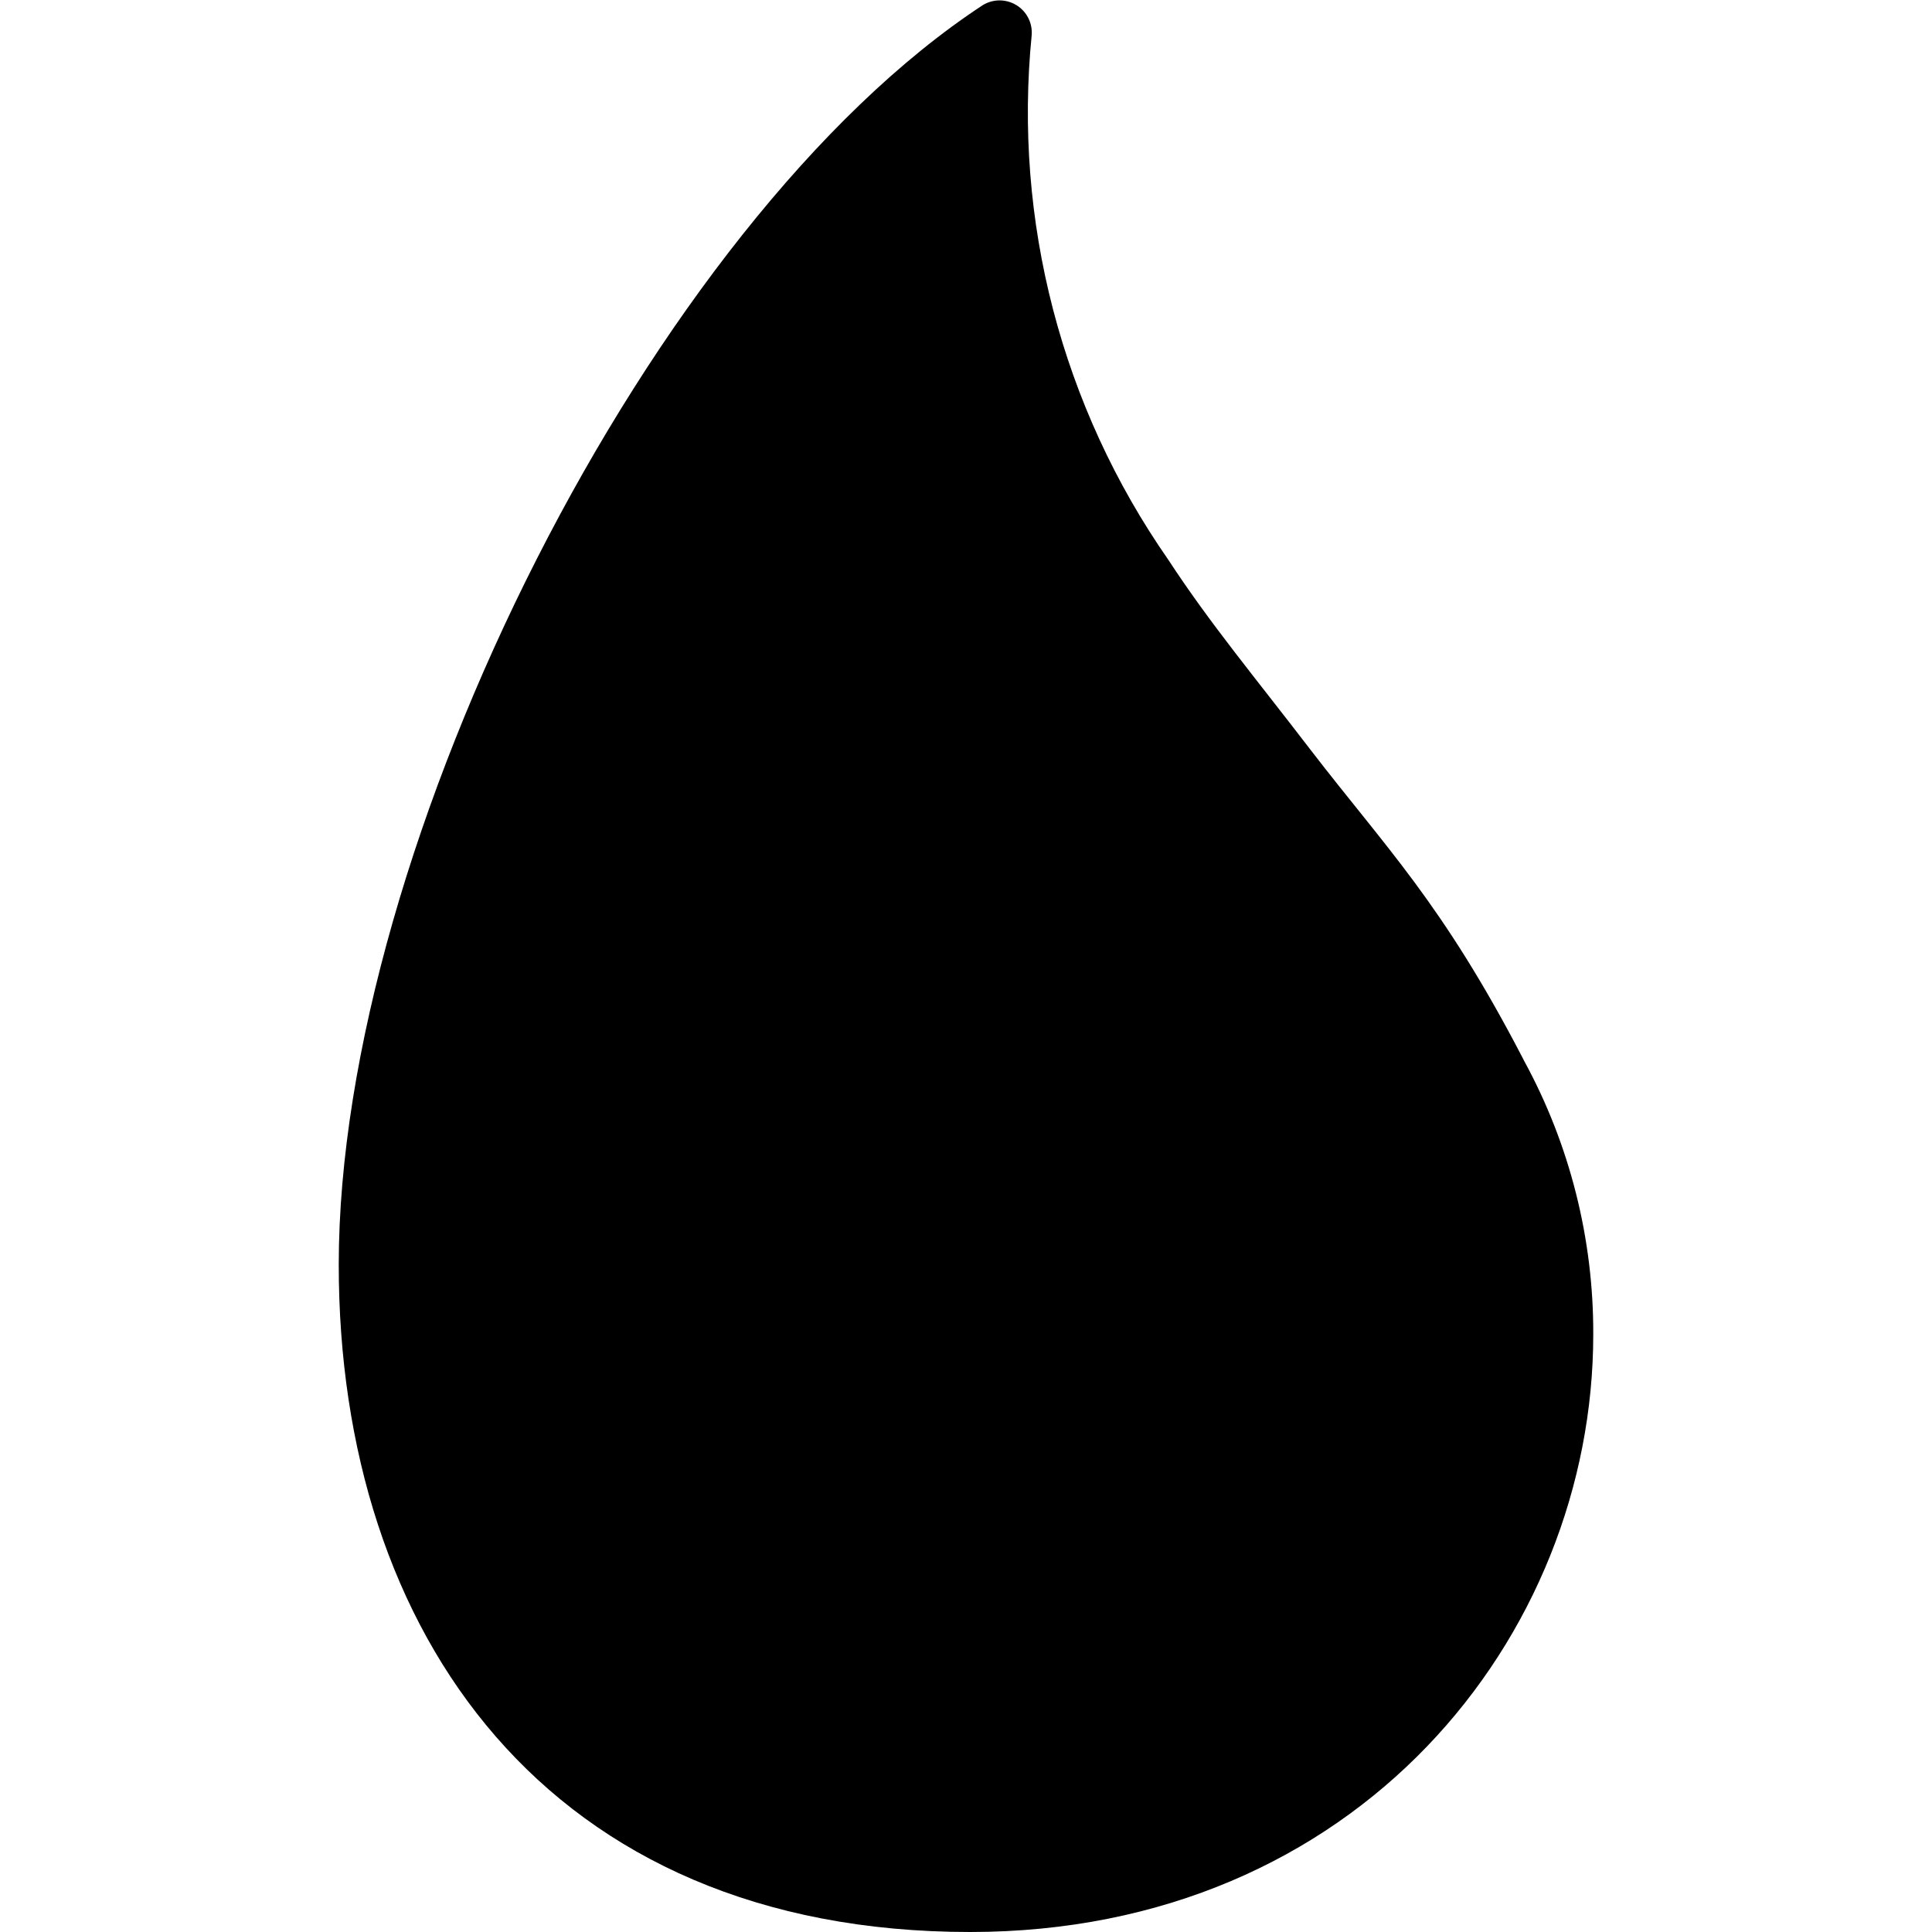
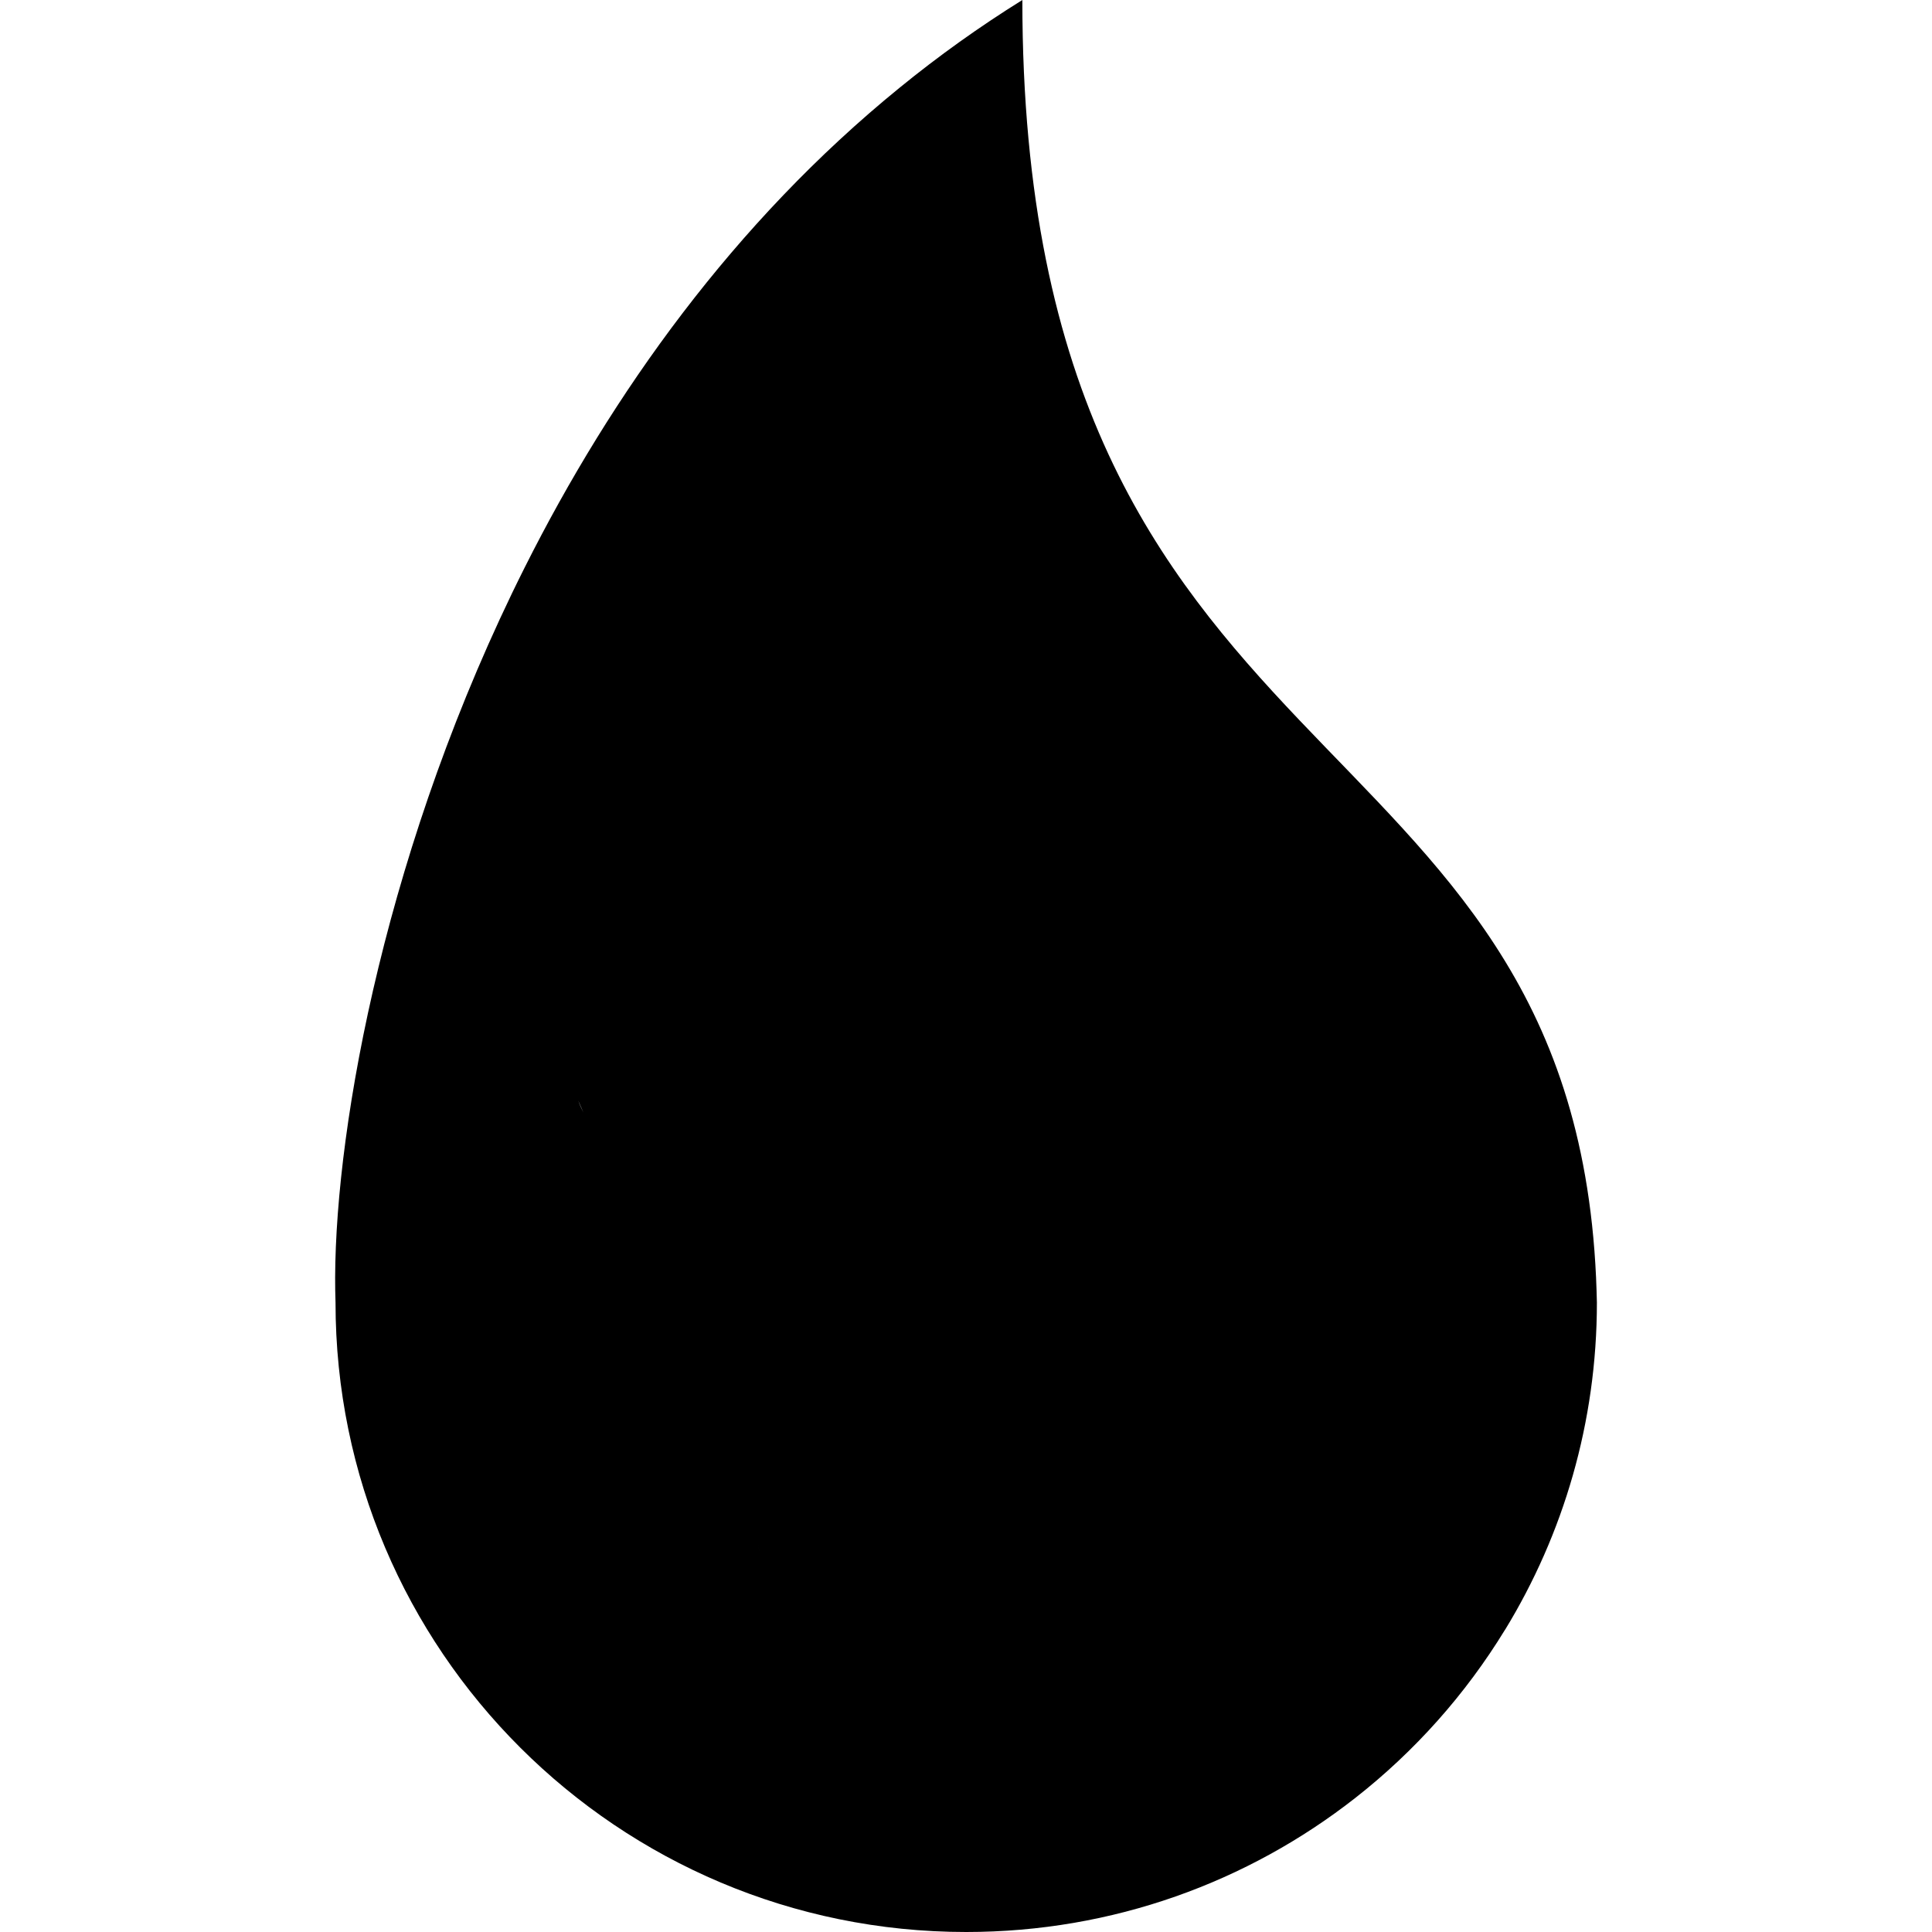
<svg xmlns="http://www.w3.org/2000/svg" fill="none" viewBox="0 0 600 600">
-   <path fill="currentColor" d="M494.8 414.4c0 93.8-73.2 185.6-193.5 185.6-131.3 0-196.1-92.7-196.1-207.2 0-130.3 97.3-323.8 200-391.2a10 10 0 0 1 15.2 9.3 243 243 0 0 0 42.4 162.9c13 19.9 27.3 37 44 58.8 23.6 30.7 41 47.7 66.1 96l.4.8c14.2 26 21.6 55.3 21.5 85" />
+   <path fill="currentColor" d="M467.4 506.13c-12.25 20.05-28.01 37.75-46.52 52.25C387.6 584.45 345.65 600 300.06 600 191.9 600 104.2 512.47 104.2 404.5q-.13-3.9-.12-7.8c.19-48.1 16.1-135.28 58.86-220.45 27.09-53.96 64.95-107.12 116.43-149Q297.57 12.41 317.5 0c0 247.07 169.89 216.93 178.17 396.7q.17 3.9.26 7.8c0 37.22-10.42 72.01-28.51 101.63M181.18 345.5c-1.04-2.37-1.58-3.66-1.58-3.66s.44 1.34 1.58 3.66m53.93 131.83q.8 5.4 1.75 10.8-.92-5.22-1.75-10.8m64.96 6.56q-4.74 0-9.36-.12 4.68.12 9.36.12" />
</svg>
